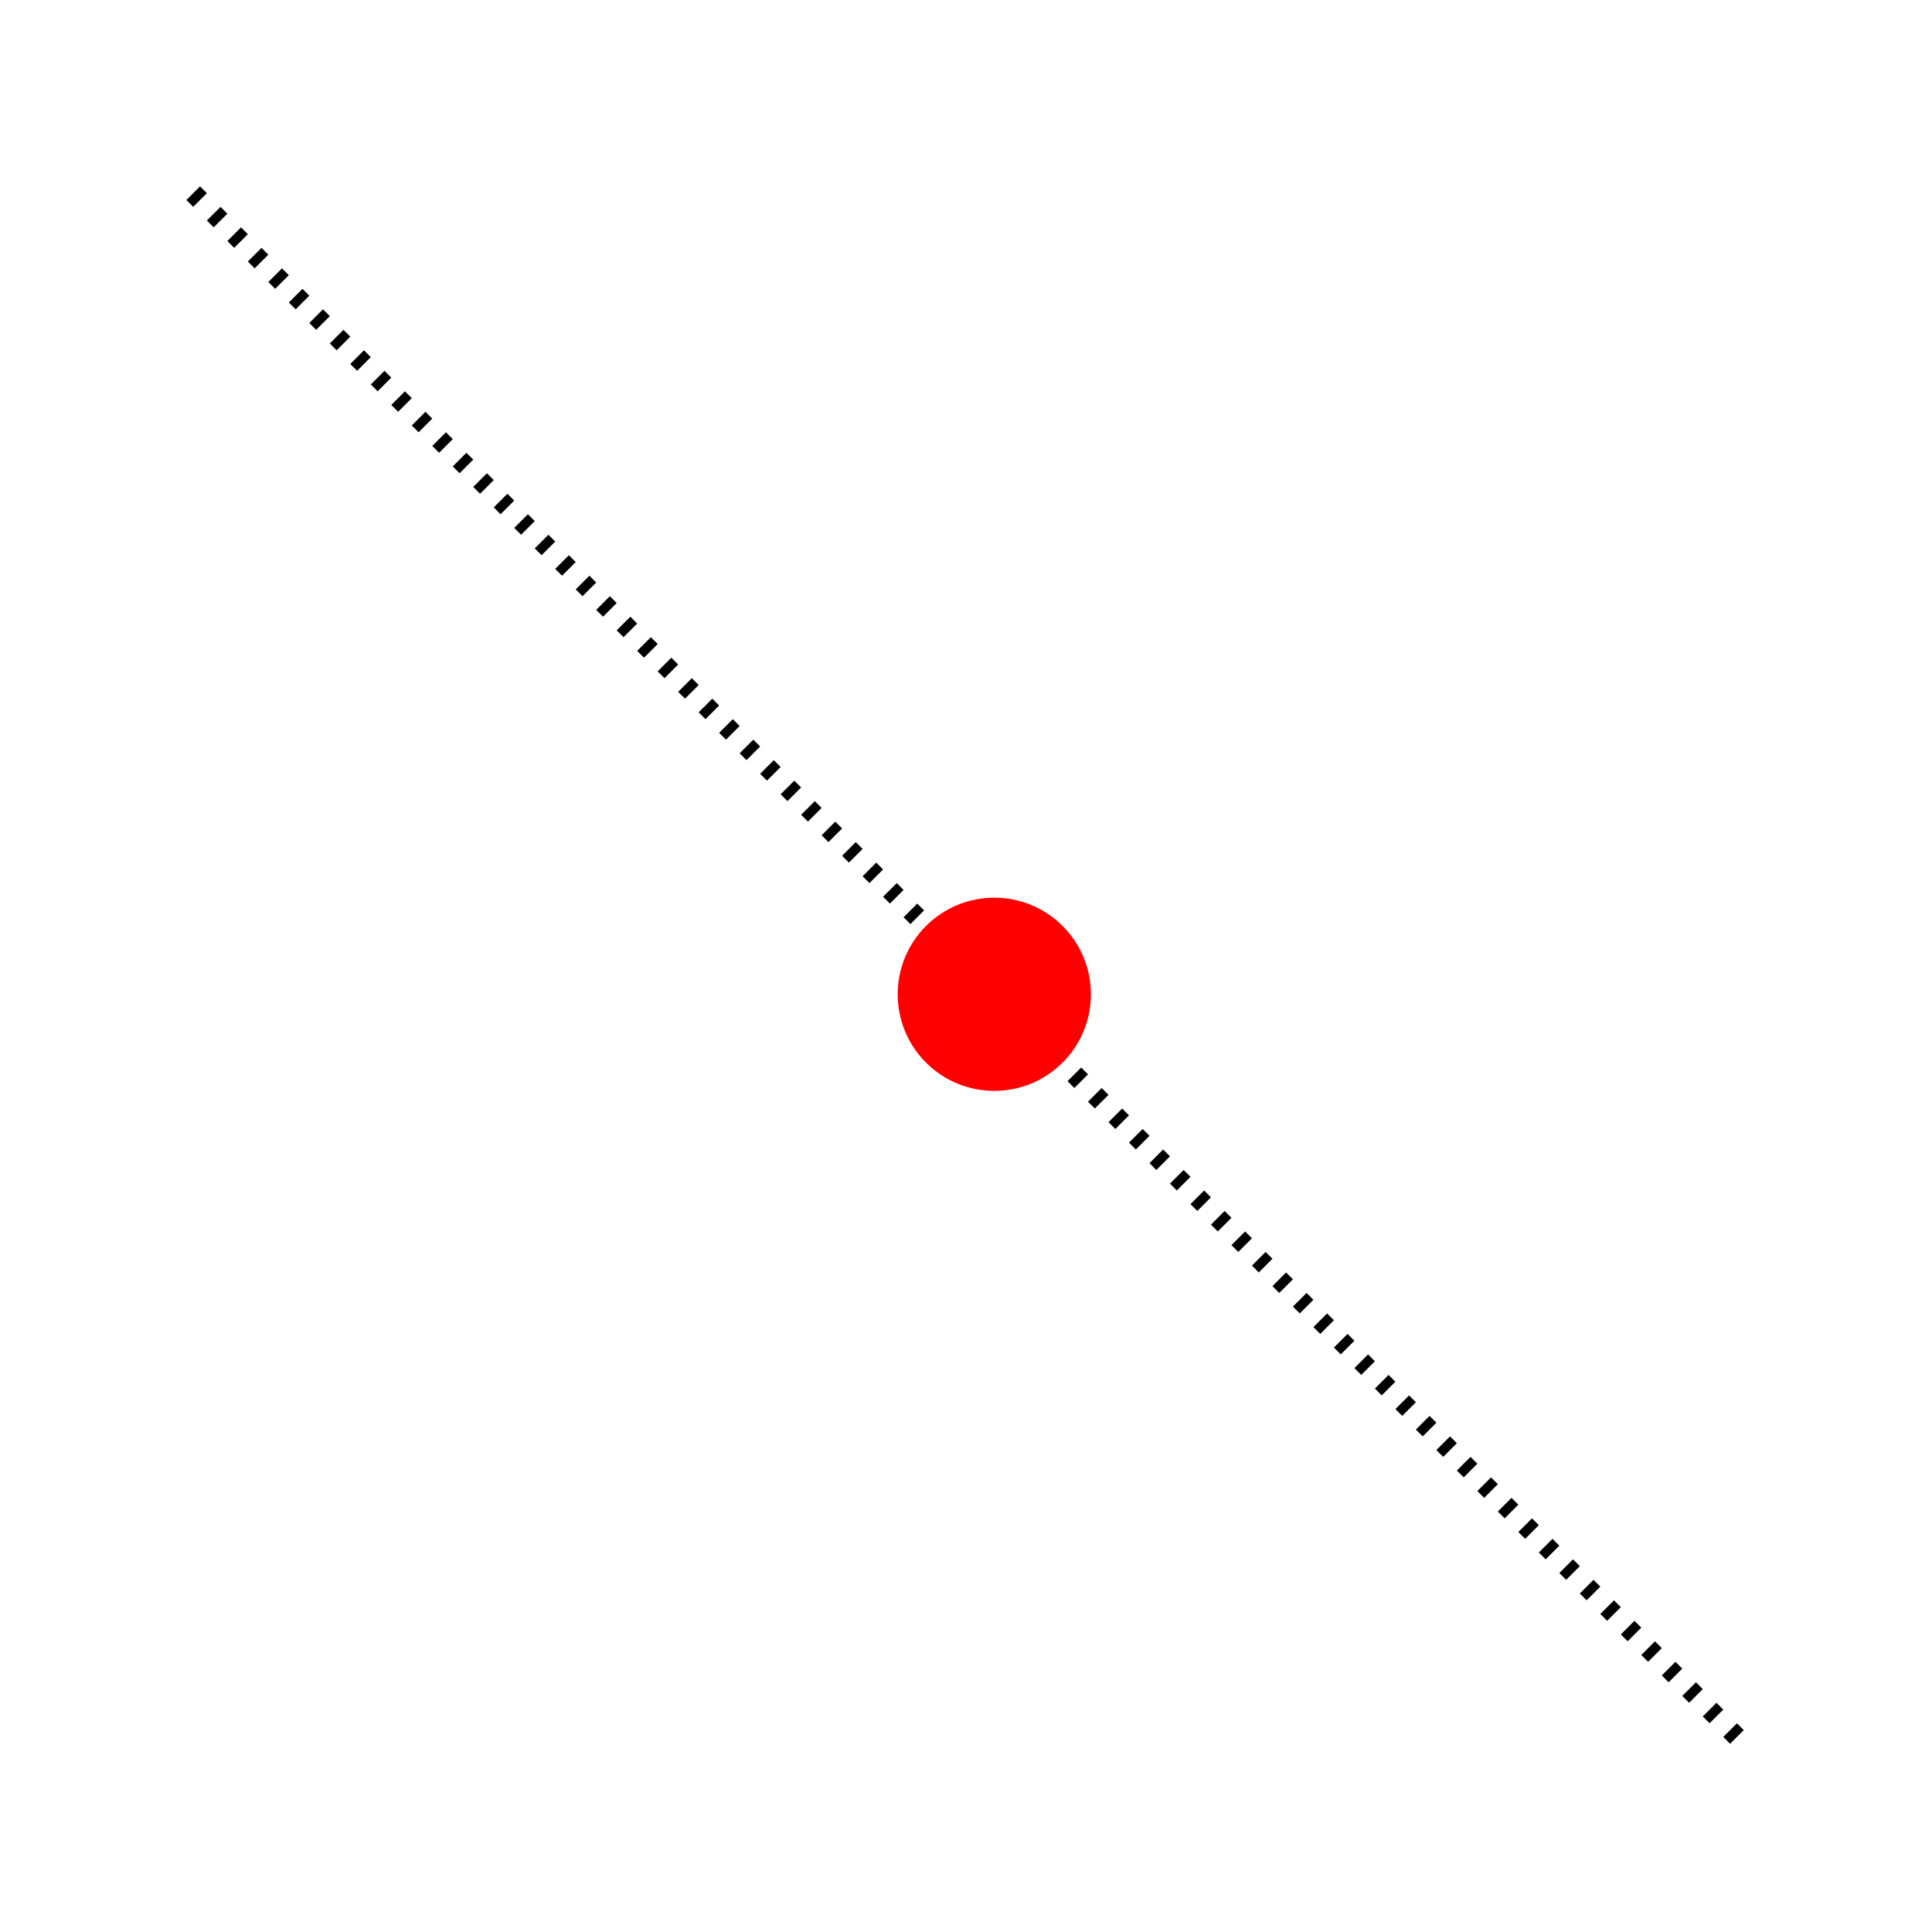
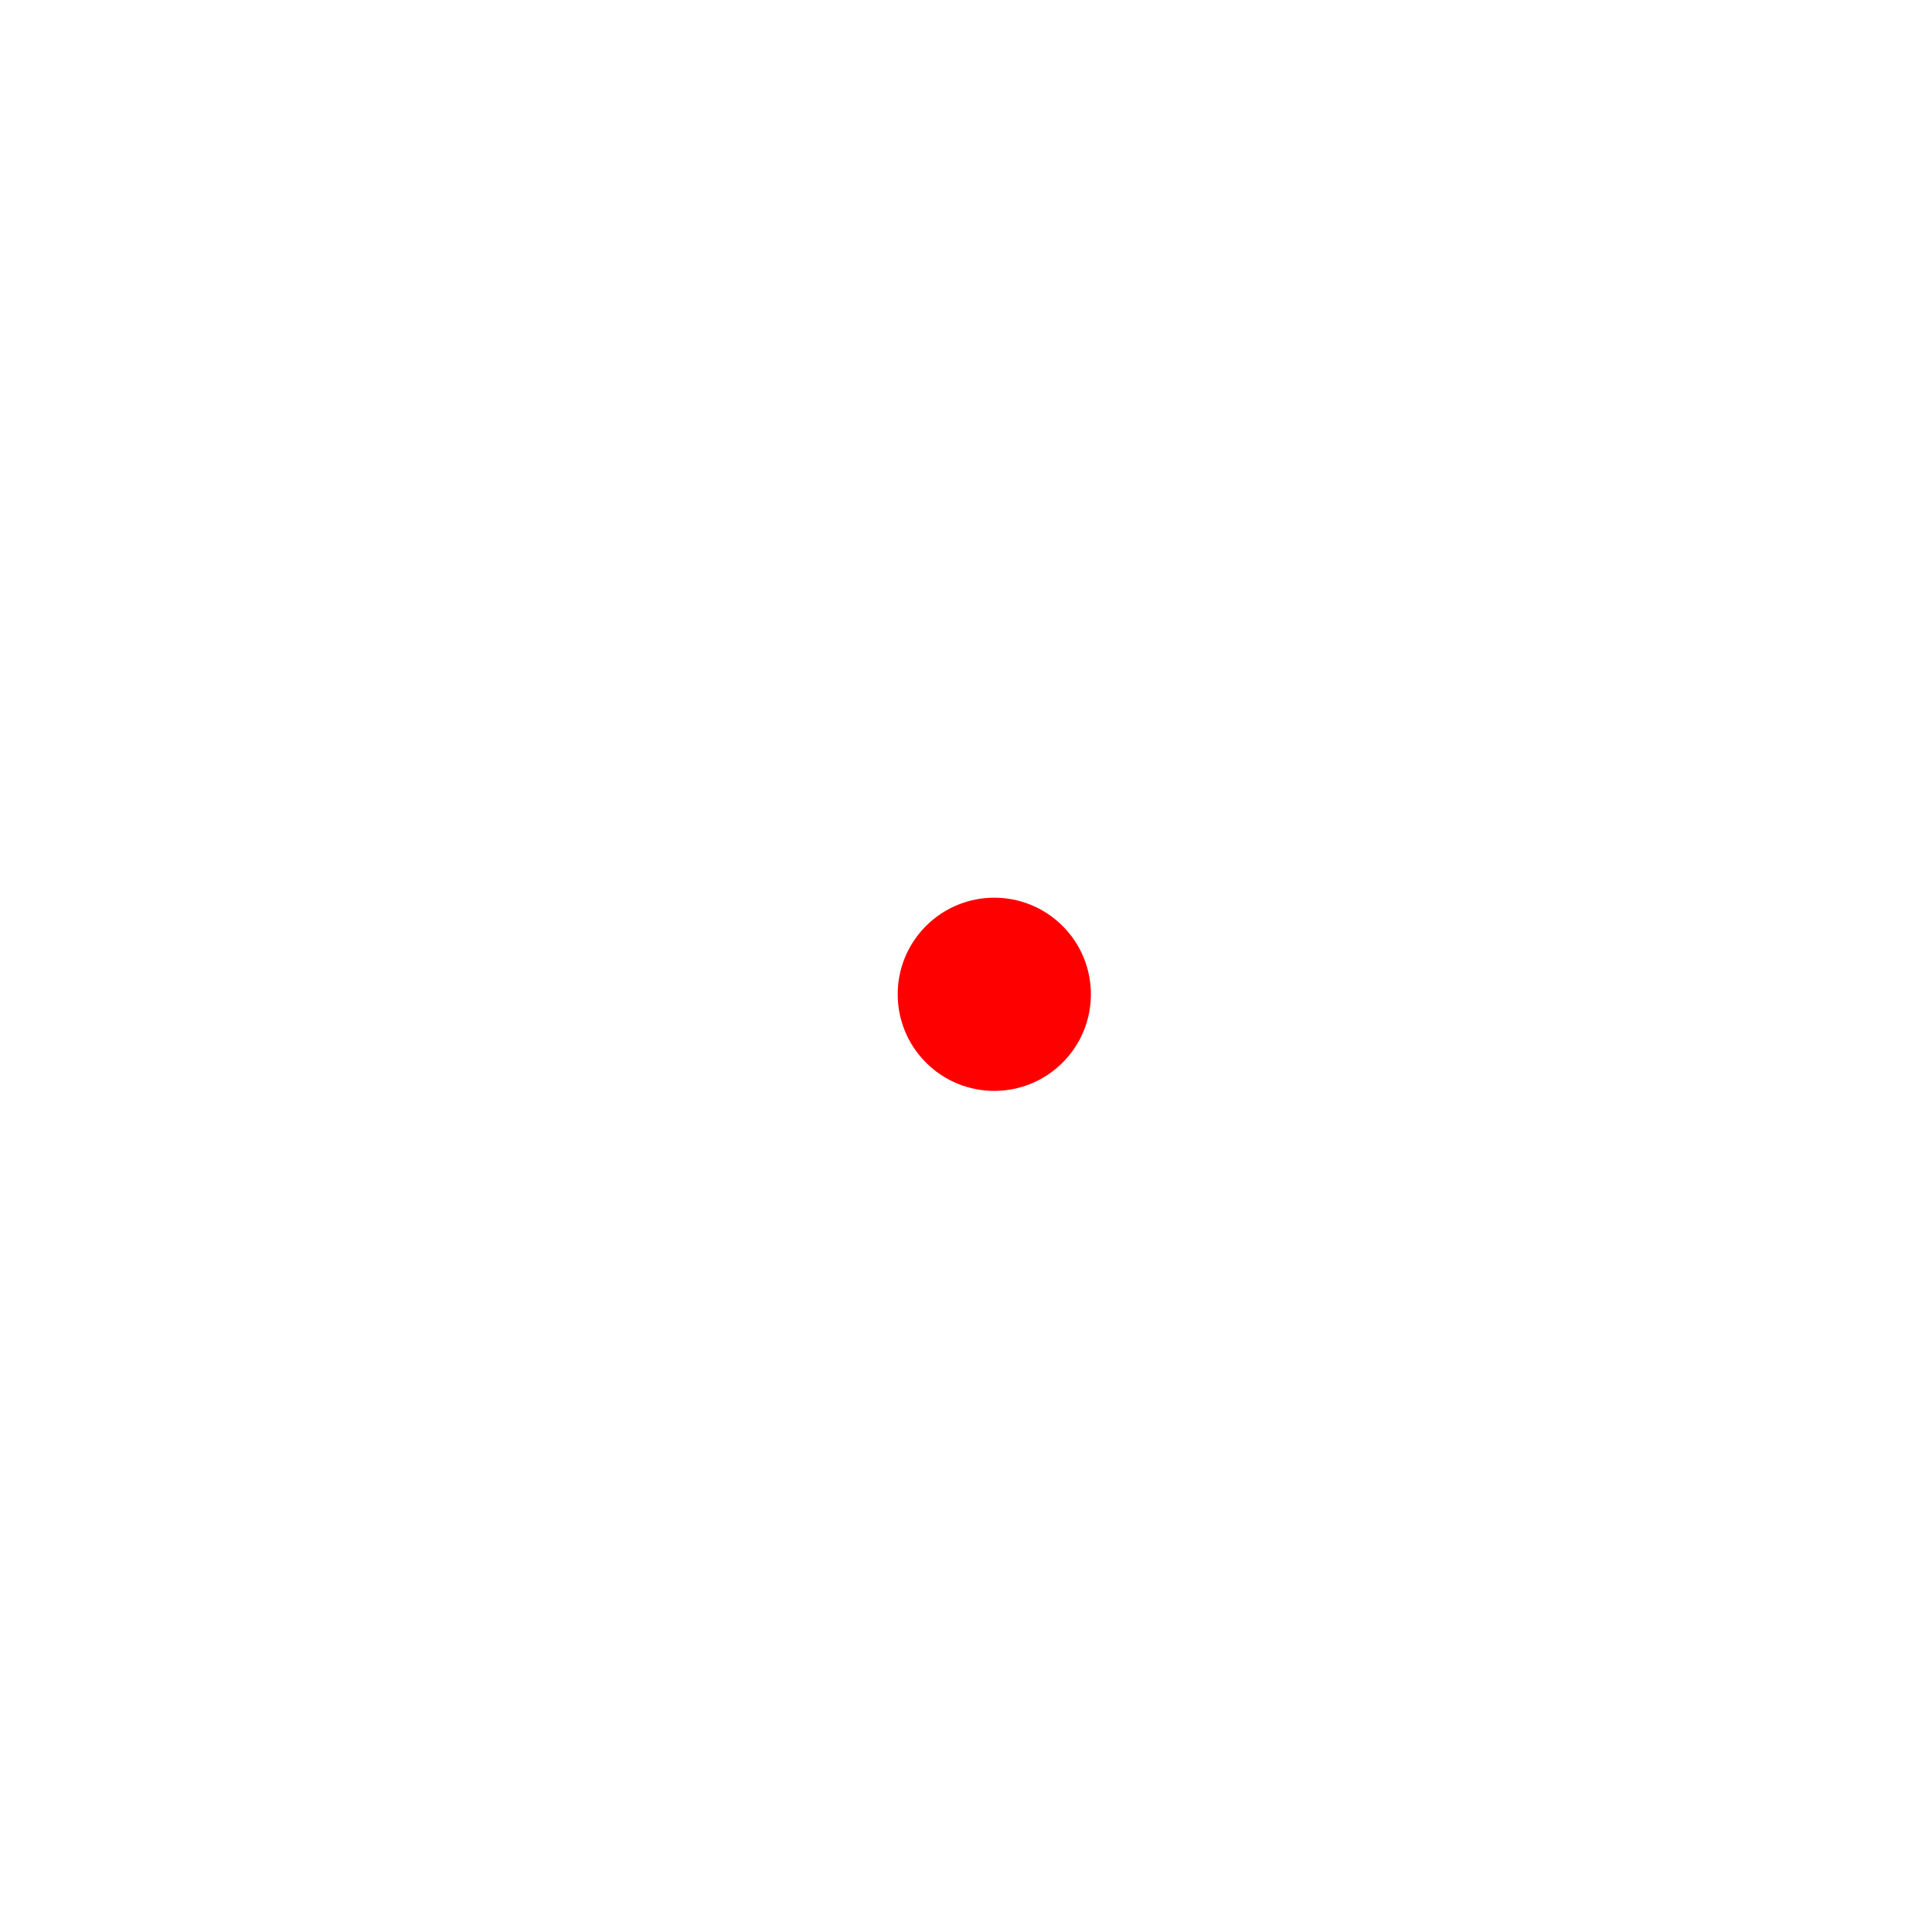
<svg xmlns="http://www.w3.org/2000/svg" xmlns:ns1="https://www.gtk.org/grappa" ns1:version="1" ns1:state="empty" ns1:state-change-delay="1000ms" ns1:time-since-load="2500ms" width="100" height="100" viewBox="0 0 100 100">
-   <path id="line" stroke="rgb(0,0,0)" stroke-dasharray="0.5 1" pathLength="1" d="M 10 10 L 90 90">
+   <path id="line" visibility="hidden" stroke="rgb(0,0,0)" stroke-dasharray="0.5 1" pathLength="1" d="M 10 10 L 90 90">
    <set id="gpa:out-of-state:line" attributeName="visibility" begin="gpa:states(0).end; 0ms" end="gpa:states(0).begin" to="hidden" ns1:status="done" ns1:computed-simple-duration="indefinite" ns1:current-start-time="3000ms" />
    <animate id="gpa:transition:fade-in:stroke-dasharray:line" attributeName="stroke-dasharray" begin="gpa:states(0).begin" dur="1000ms" repeatDur="1000ms" fill="freeze" from="0 2" to="1 0" keySplines="0 0 1 1" keyTimes="0; 1" calcMode="spline" ns1:status="done" />
    <animate id="gpa:transition:fade-out:stroke-dasharray:line" attributeName="stroke-dasharray" begin="gpa:states(0).end -1000ms" dur="1000ms" repeatDur="1000ms" fill="freeze" from="1 0" to="0 2" keySplines="0 0 1 1" keyTimes="0; 1" calcMode="spline" ns1:status="running" ns1:current-start-time="2000ms" ns1:current-end-time="3000ms" />
    <set id="gpa:path-length" attributeName="pathLength" begin="0ms" end="indefinite" to="1" ns1:status="running" ns1:computed-simple-duration="indefinite" ns1:current-start-time="0ms" />
  </path>
  <circle id="red" transform="translate(50, 50) rotate(45, 5, 5)" fill="rgb(255,0,0)" pathLength="1" cx="0" cy="5" r="5">
    <set id="gpa:out-of-state:red" attributeName="visibility" begin="gpa:states(all).end; 0ms" end="gpa:states(all).begin" to="hidden" ns1:status="done" ns1:computed-simple-duration="indefinite" ns1:current-start-time="3000ms" />
    <animateMotion id="gpa:attachment:red" begin="0ms" end="0.001ms" dur="0.001ms" fill="freeze" keyTimes="0; 1" calcMode="linear" keyPoints="1; 1" rotate="auto" ns1:status="done">
      <mpath href="line" />
    </animateMotion>
    <animateMotion id="gpa:attachment-transition:fade-in:red" begin="gpa:transition:fade-in:stroke-dasharray:line.begin" end="gpa:transition:fade-in:stroke-dasharray:line.end" dur="1000ms" fill="freeze" keySplines="0 0 1 1" keyTimes="0; 1" calcMode="spline" keyPoints="0; 1" rotate="auto" ns1:status="done">
      <mpath href="line" />
    </animateMotion>
    <animateMotion id="gpa:attachment-transition:fade-out:red" begin="gpa:transition:fade-out:stroke-dasharray:line.begin" end="gpa:transition:fade-out:stroke-dasharray:line.end" dur="1000ms" fill="freeze" keySplines="0 0 1 1" keyTimes="0; 1" calcMode="spline" keyPoints="1; 0" rotate="auto" ns1:status="running" ns1:current-start-time="2000ms" ns1:current-end-time="3000ms">
      <mpath href="line" />
    </animateMotion>
    <set id="gpa:path-length" attributeName="pathLength" begin="0ms" end="indefinite" to="1" ns1:status="running" ns1:computed-simple-duration="indefinite" ns1:current-start-time="0ms" />
  </circle>
</svg>
